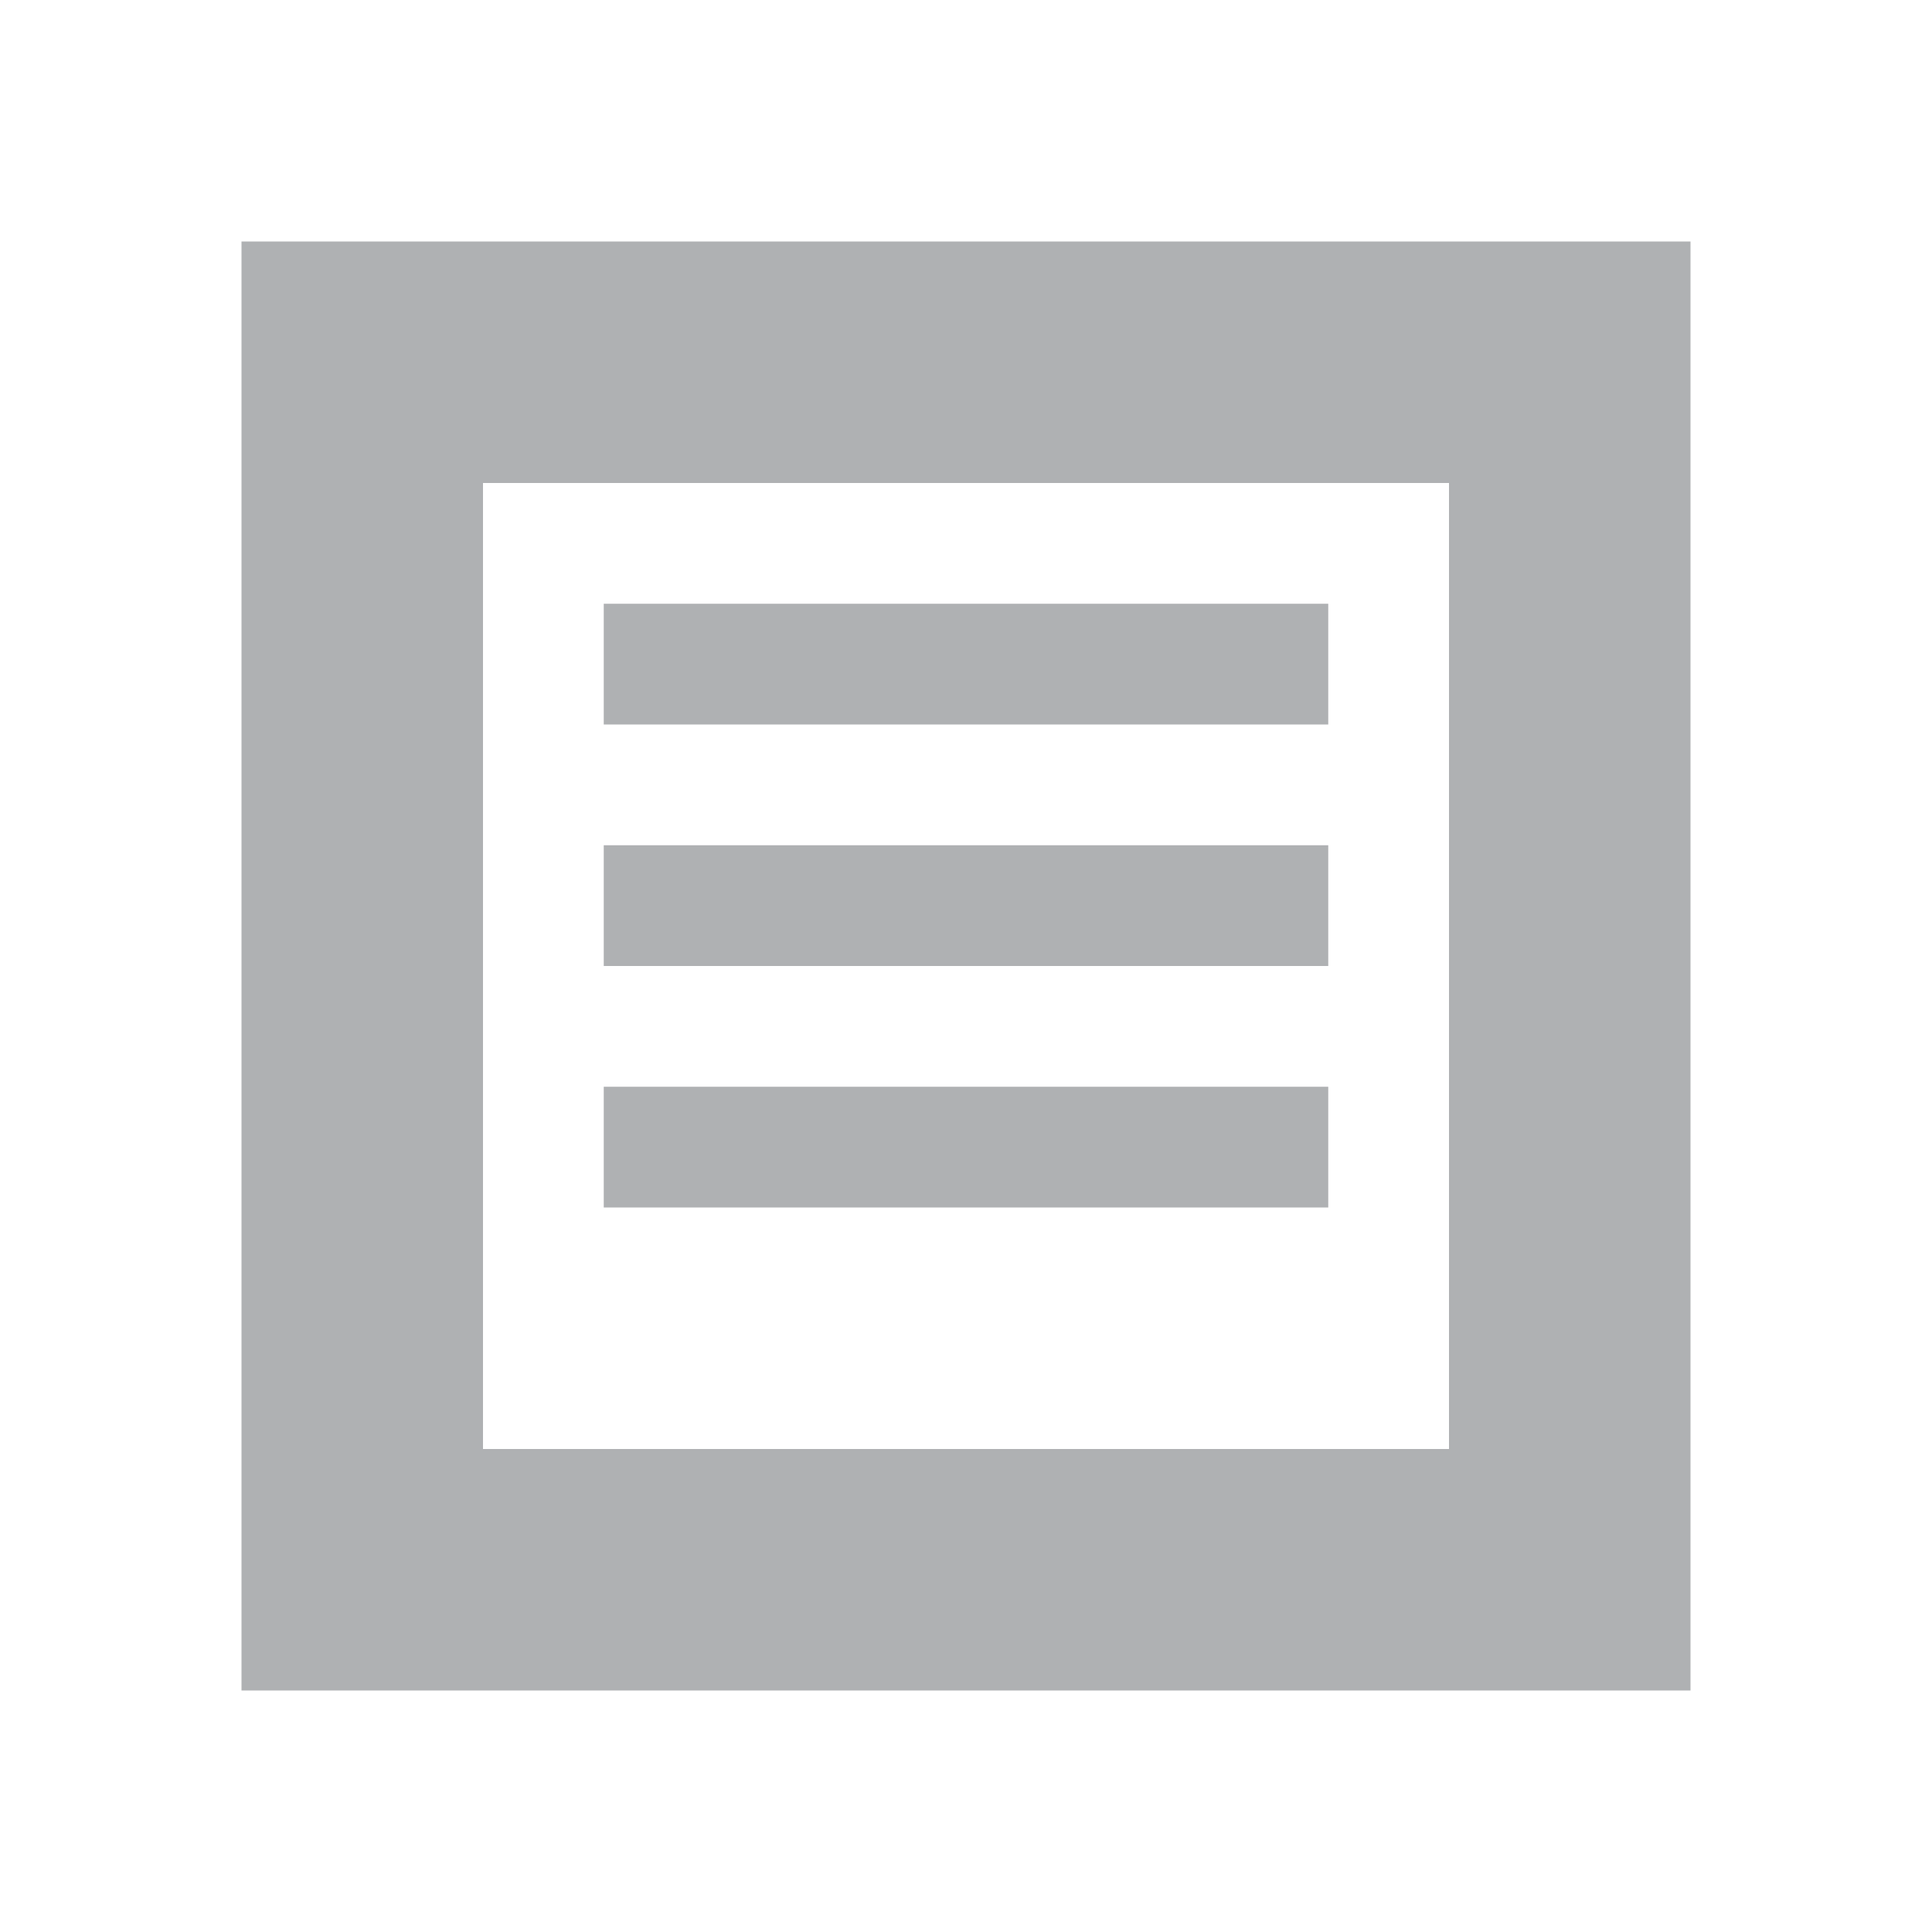
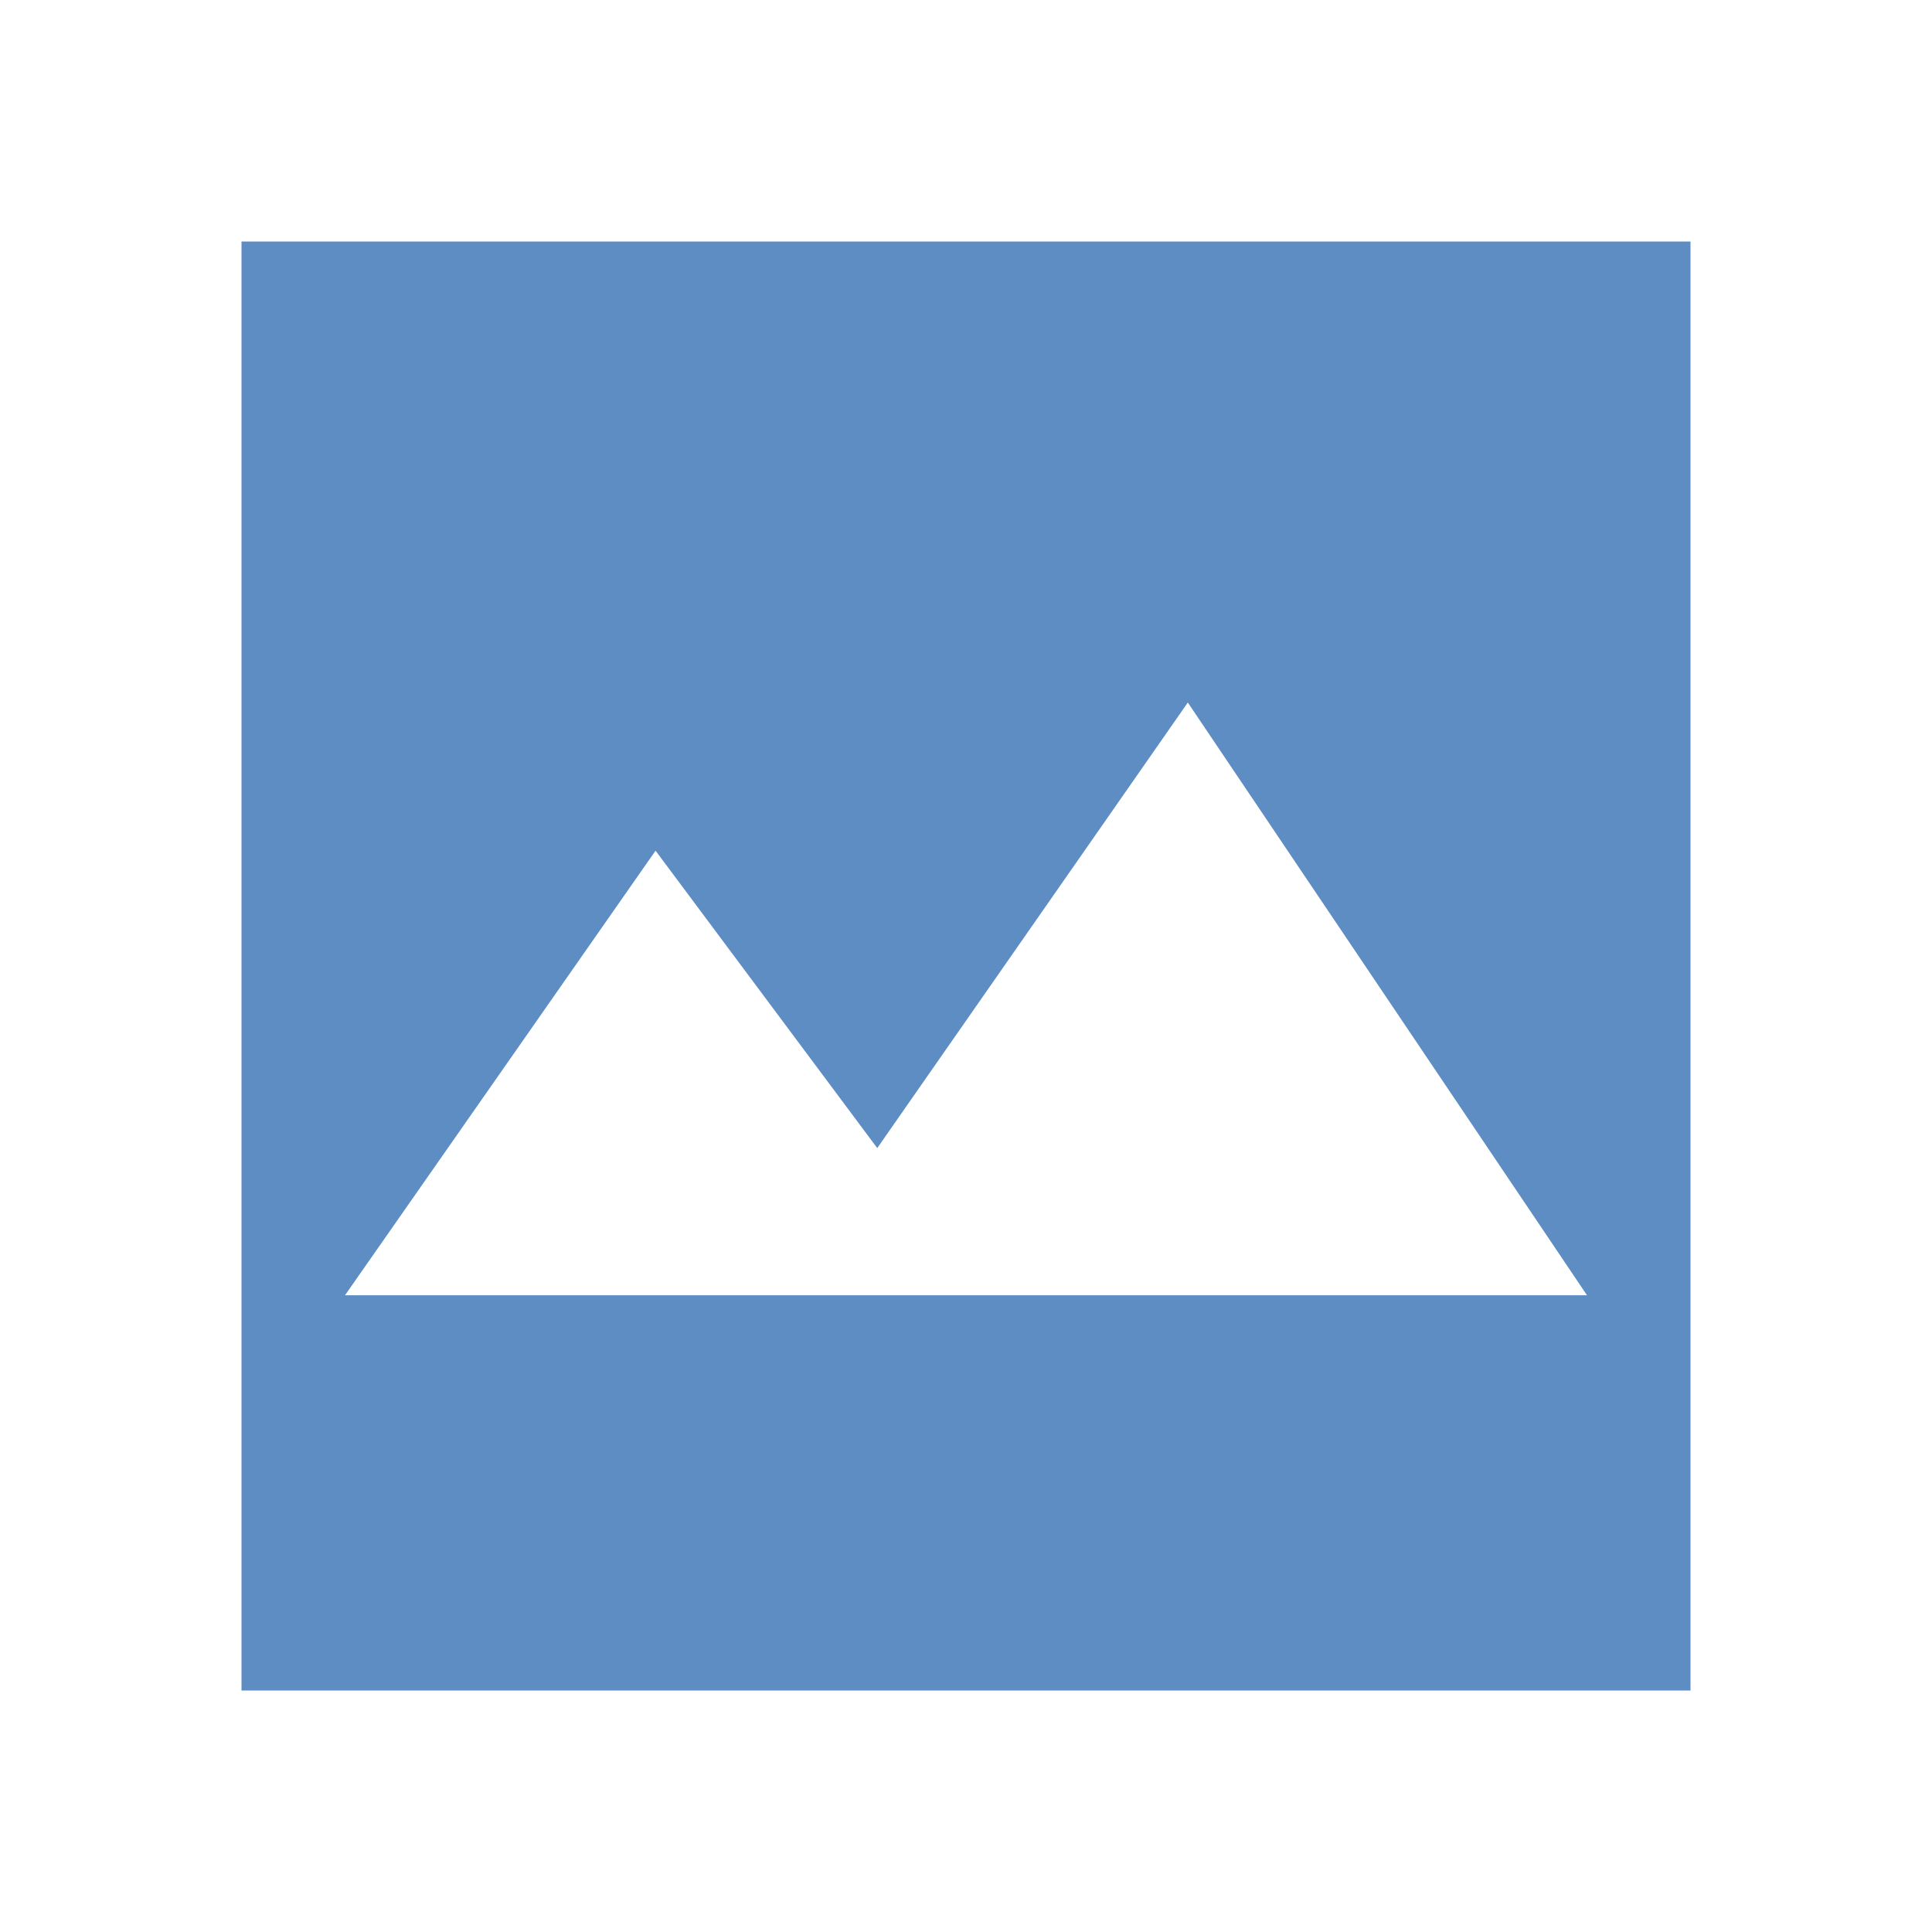
<svg xmlns="http://www.w3.org/2000/svg" width="16" height="16" viewBox="0 0 16 16">
-   <g fill="none" fill-rule="evenodd">
-     <rect width="6" height="1" x="5" y="5" fill="#AFB1B3" />
-     <rect width="6" height="1" x="5" y="7" fill="#AFB1B3" />
-     <rect width="6" height="1" x="5" y="9" fill="#AFB1B3" />
-     <path fill="#AFB1B3" d="M2,2 L14,2 L14,14 L2,14 L2,2 Z M4,4 L4,12 L12,12 L12,4 L4,4 Z" />
-   </g>
+   <path fill="#5d8dc3" fill-rule="evenodd" d="M2,2 L14,2 L14,14 L2,14 L2,2 Z M5.429,7.045 L2.857,10.727 L13.143,10.727 L9.837,5.818 L7.265,9.508 L5.429,7.045 Z" />
</svg>
